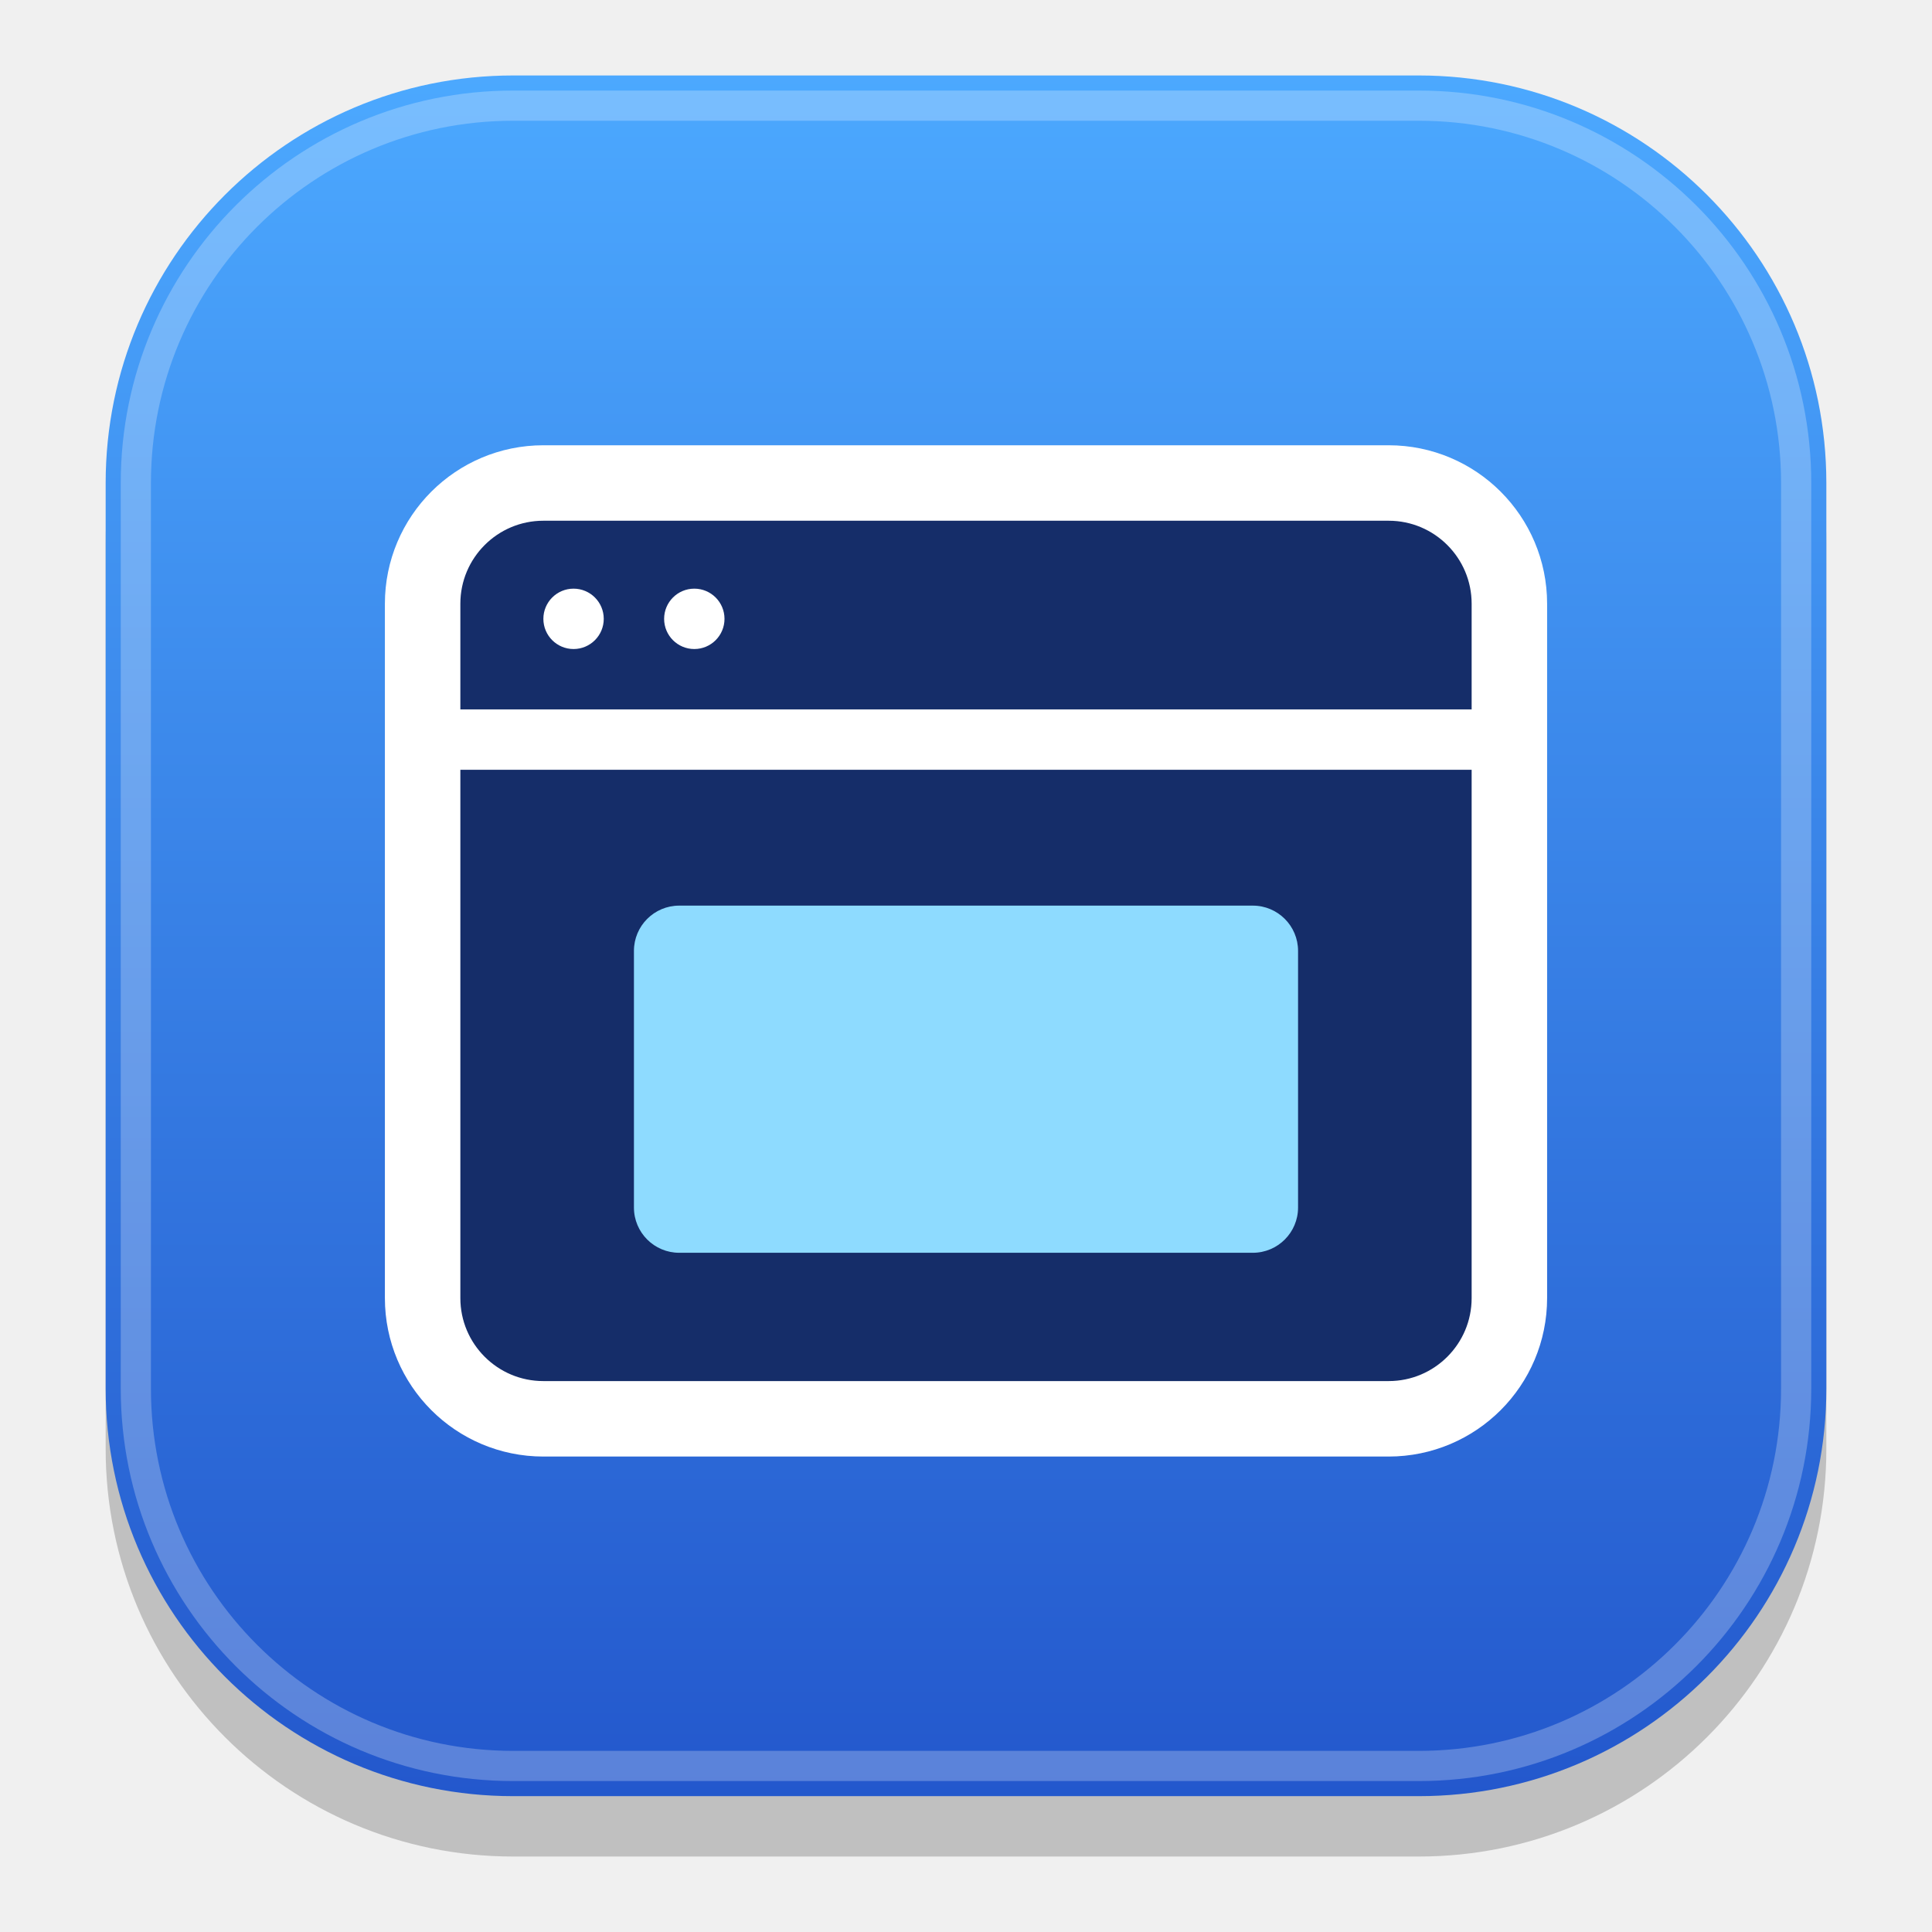
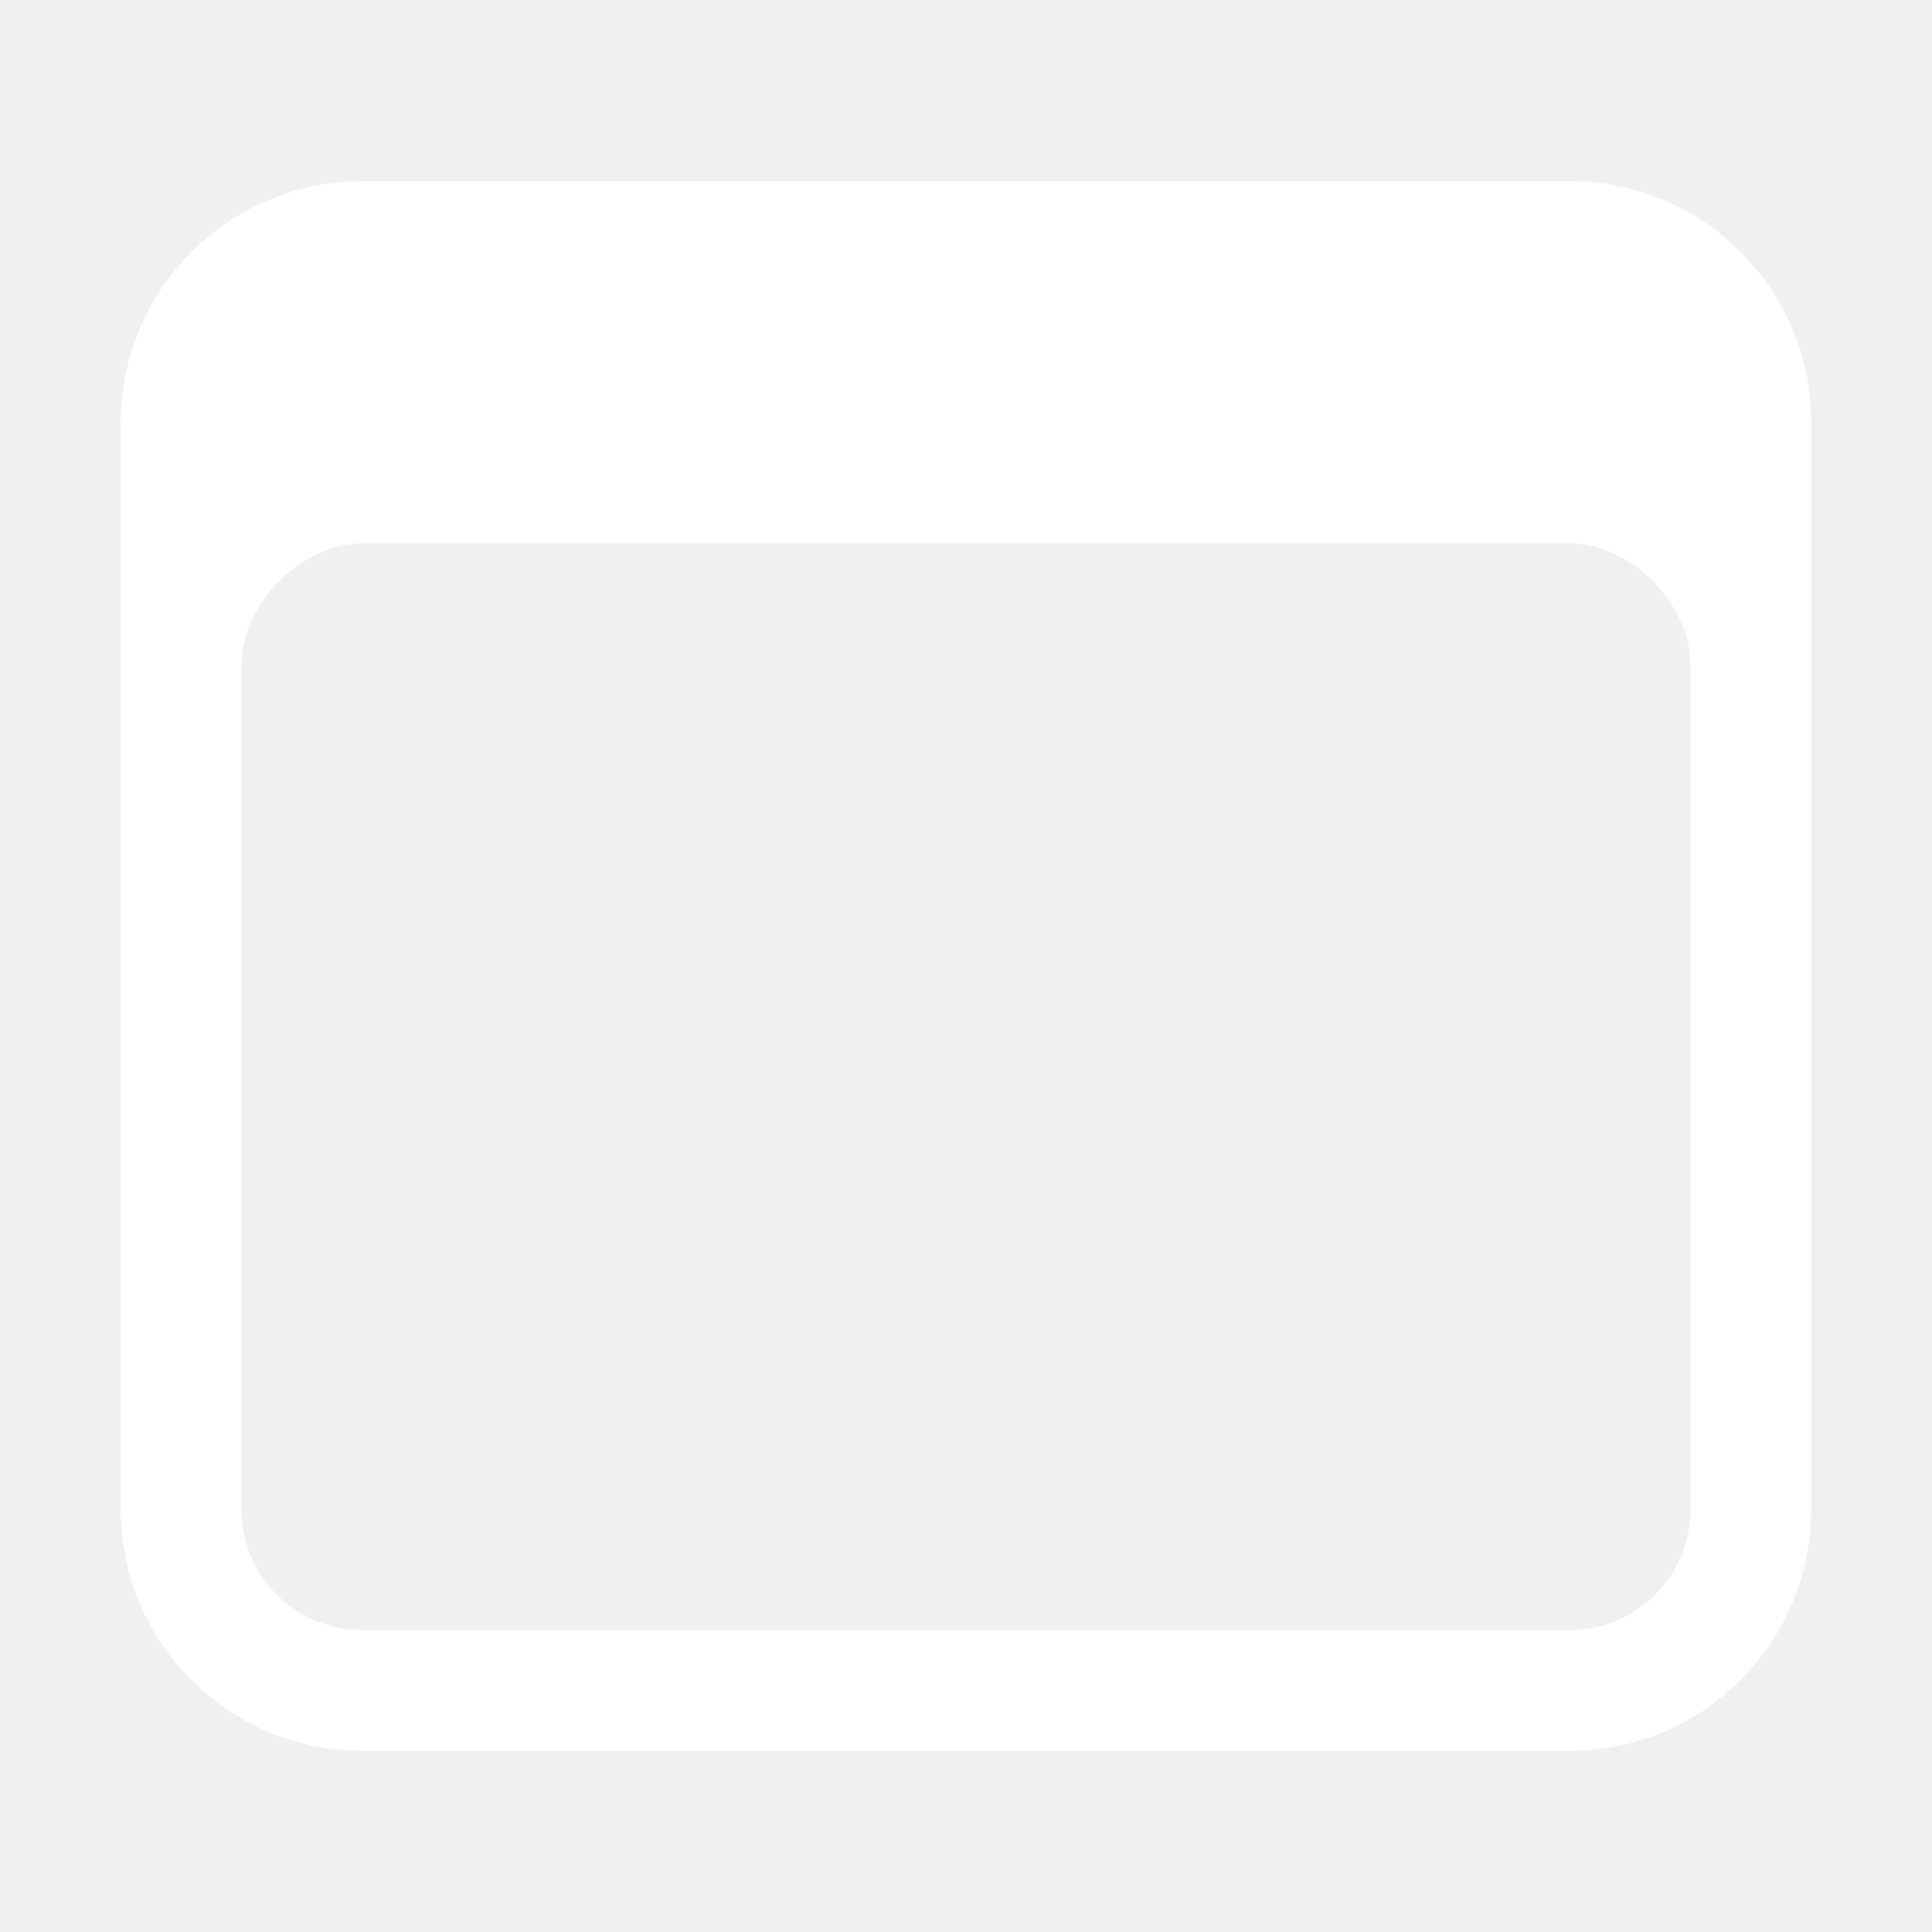
- <svg xmlns="http://www.w3.org/2000/svg" width="128" height="128" viewBox="0 0 128 128">
-   <defs>
-     <linearGradient id="bg" x2="0" y2="1">
-       <stop stop-color="#4ca9ff" />
-       <stop offset="1" stop-color="#2357cc" />
-     </linearGradient>
-   </defs>
-   <rect x="7" y="9" width="114" height="114" rx="27" fill="#000" opacity=".2" />
-   <rect x="7" y="5" width="114" height="114" rx="27" fill="url(#bg)" />
-   <rect x="9" y="7" width="110" height="110" rx="25" fill="none" stroke="#fff" stroke-opacity=".25" stroke-width="2" />
-   <rect x="28" y="32" width="72" height="62" rx="8" fill="#152d69" stroke="white" stroke-width="5" />
-   <path d="M30 49h68" stroke="white" stroke-width="4" />
-   <circle cx="38" cy="41" r="2" fill="white" />
-   <circle cx="46" cy="41" r="2" fill="white" />
-   <rect x="42" y="60" width="44" height="23" rx="3" fill="#8edbff" />
+ <svg xmlns="http://www.w3.org/2000/svg" width="24" height="24" fill="#ffffff" viewBox="0 0 512 512">
+   <rect x="48" y="64" width="416" height="384" rx="48" ry="48" style="fill:none;stroke:#ffffff;stroke-linejoin:round;stroke-width:32px" />
+   <path d="M397.82,64H114.18C77.69,64,48,94.15,48,131.2V176H64c0-16,16-32,32-32H416c16,0,32,16,32,32h16V131.2C464,94.15,434.31,64,397.82,64Z" />
</svg>
